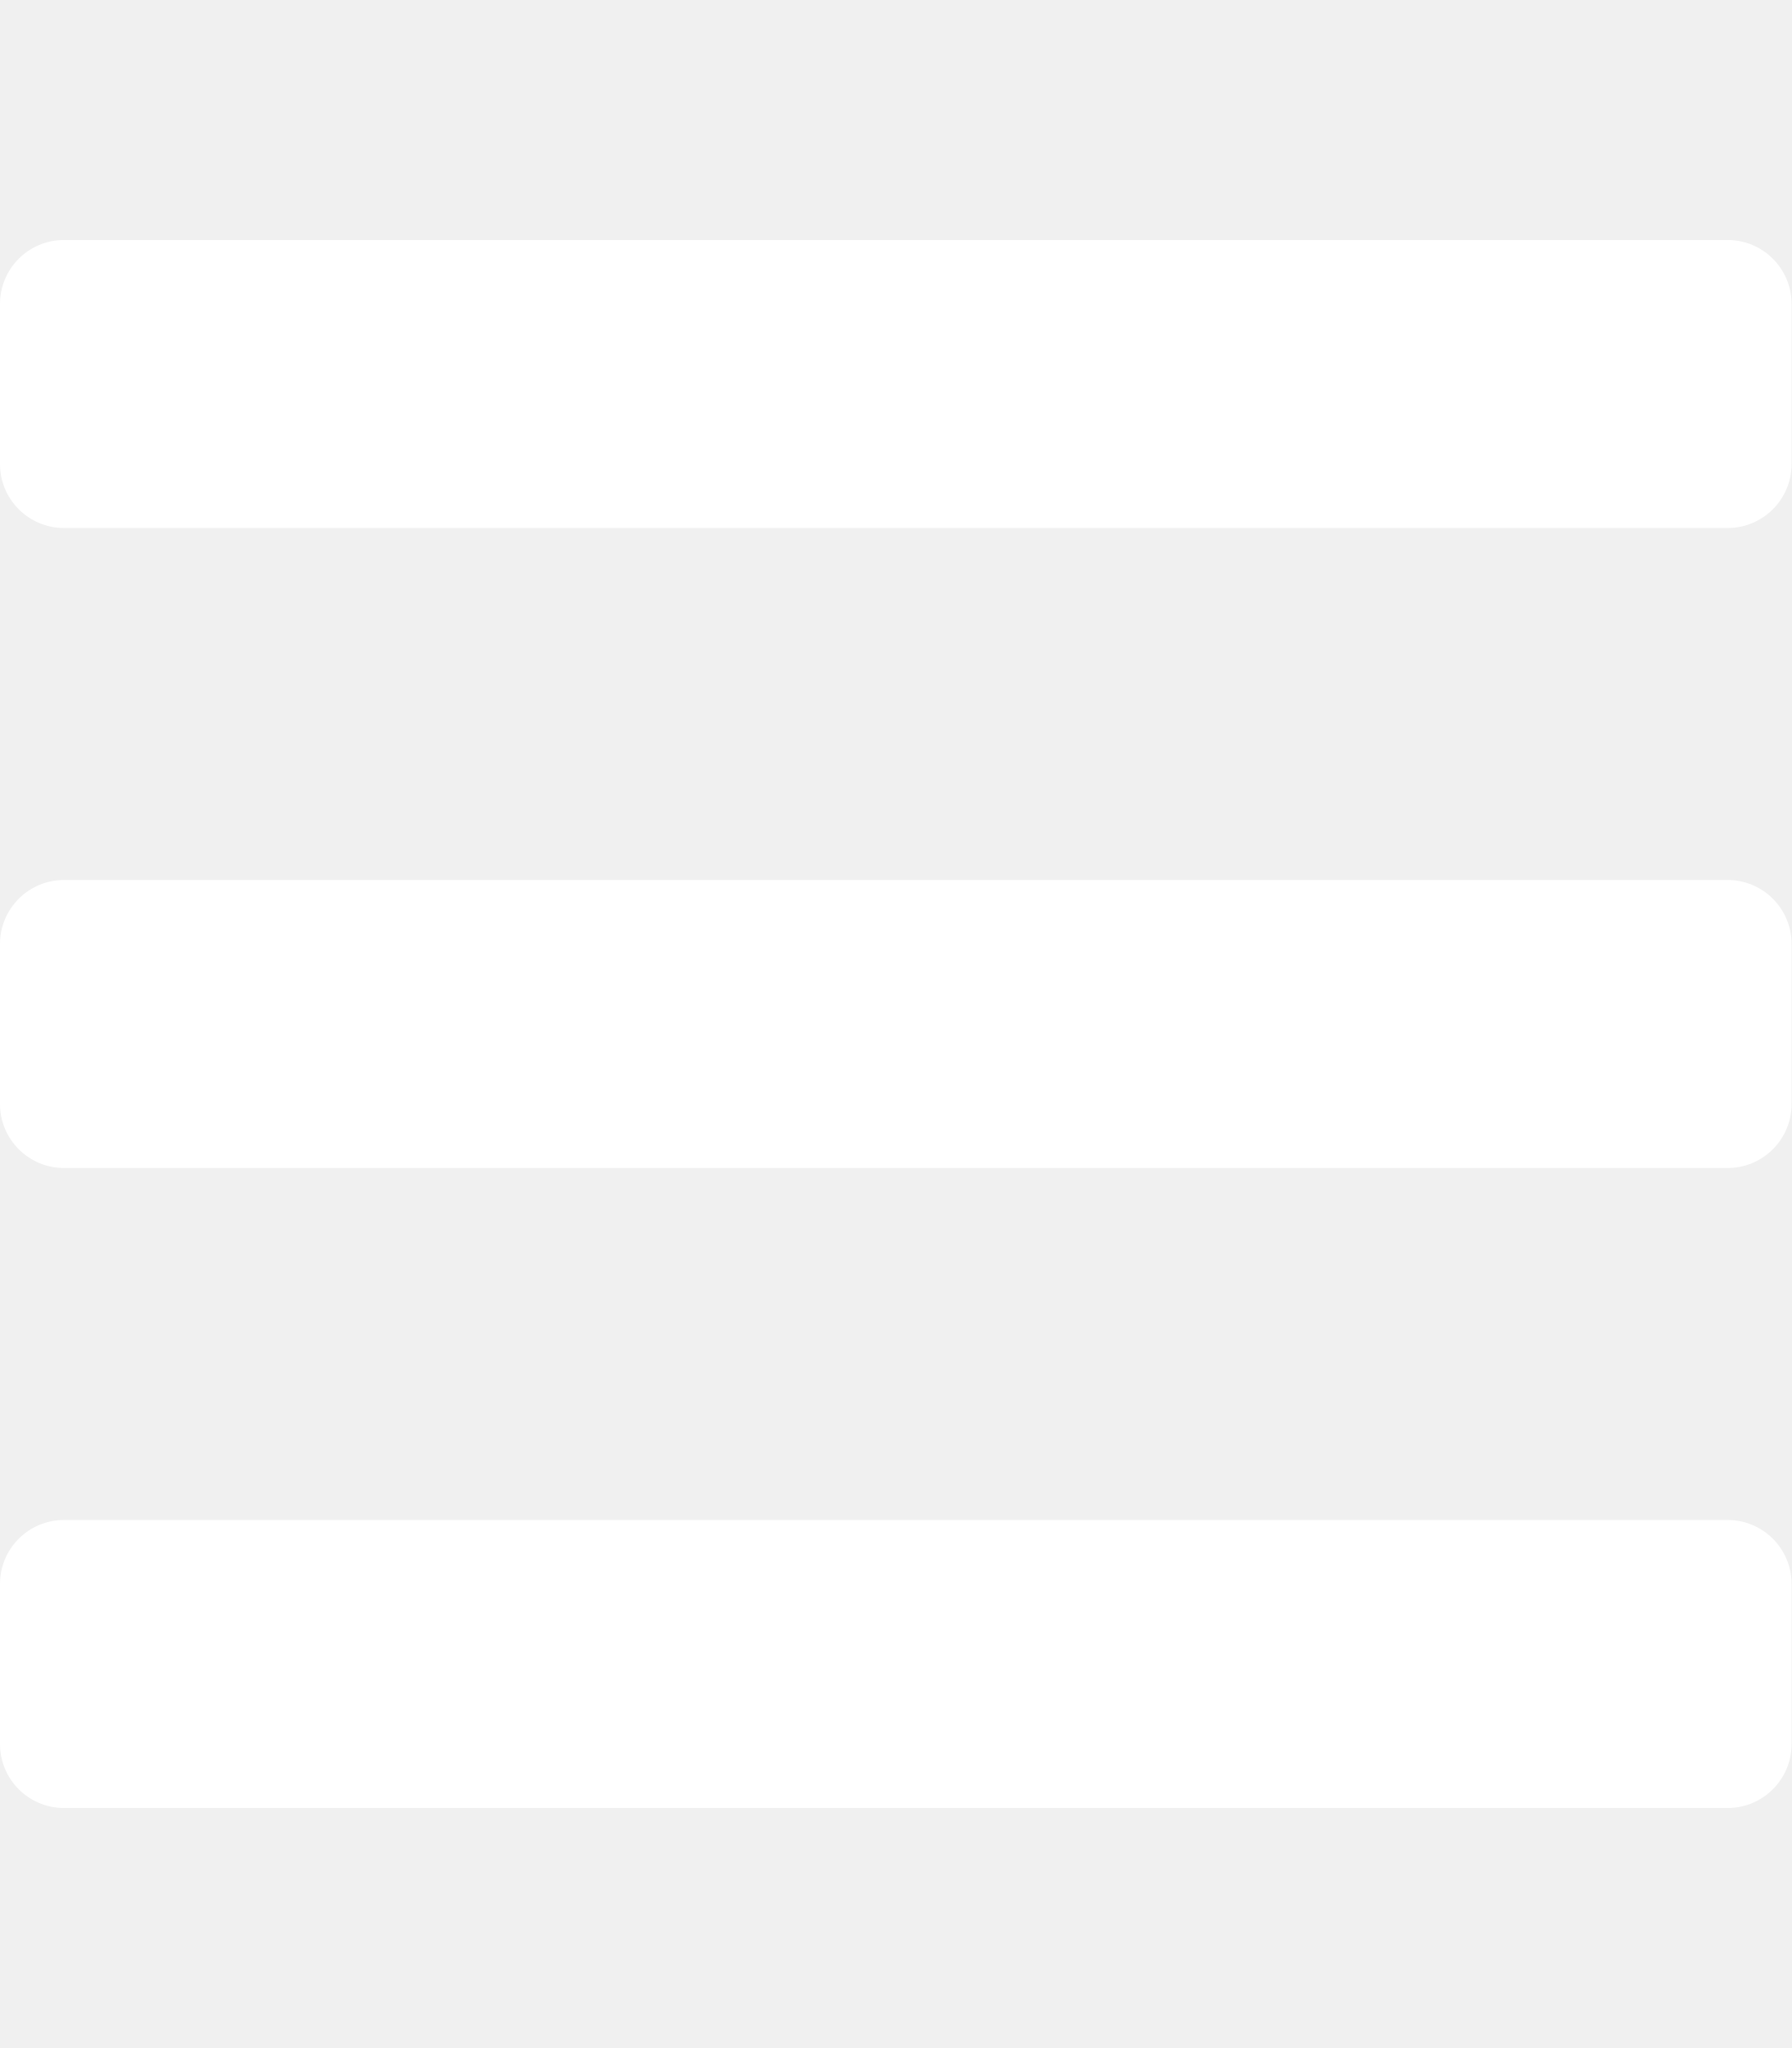
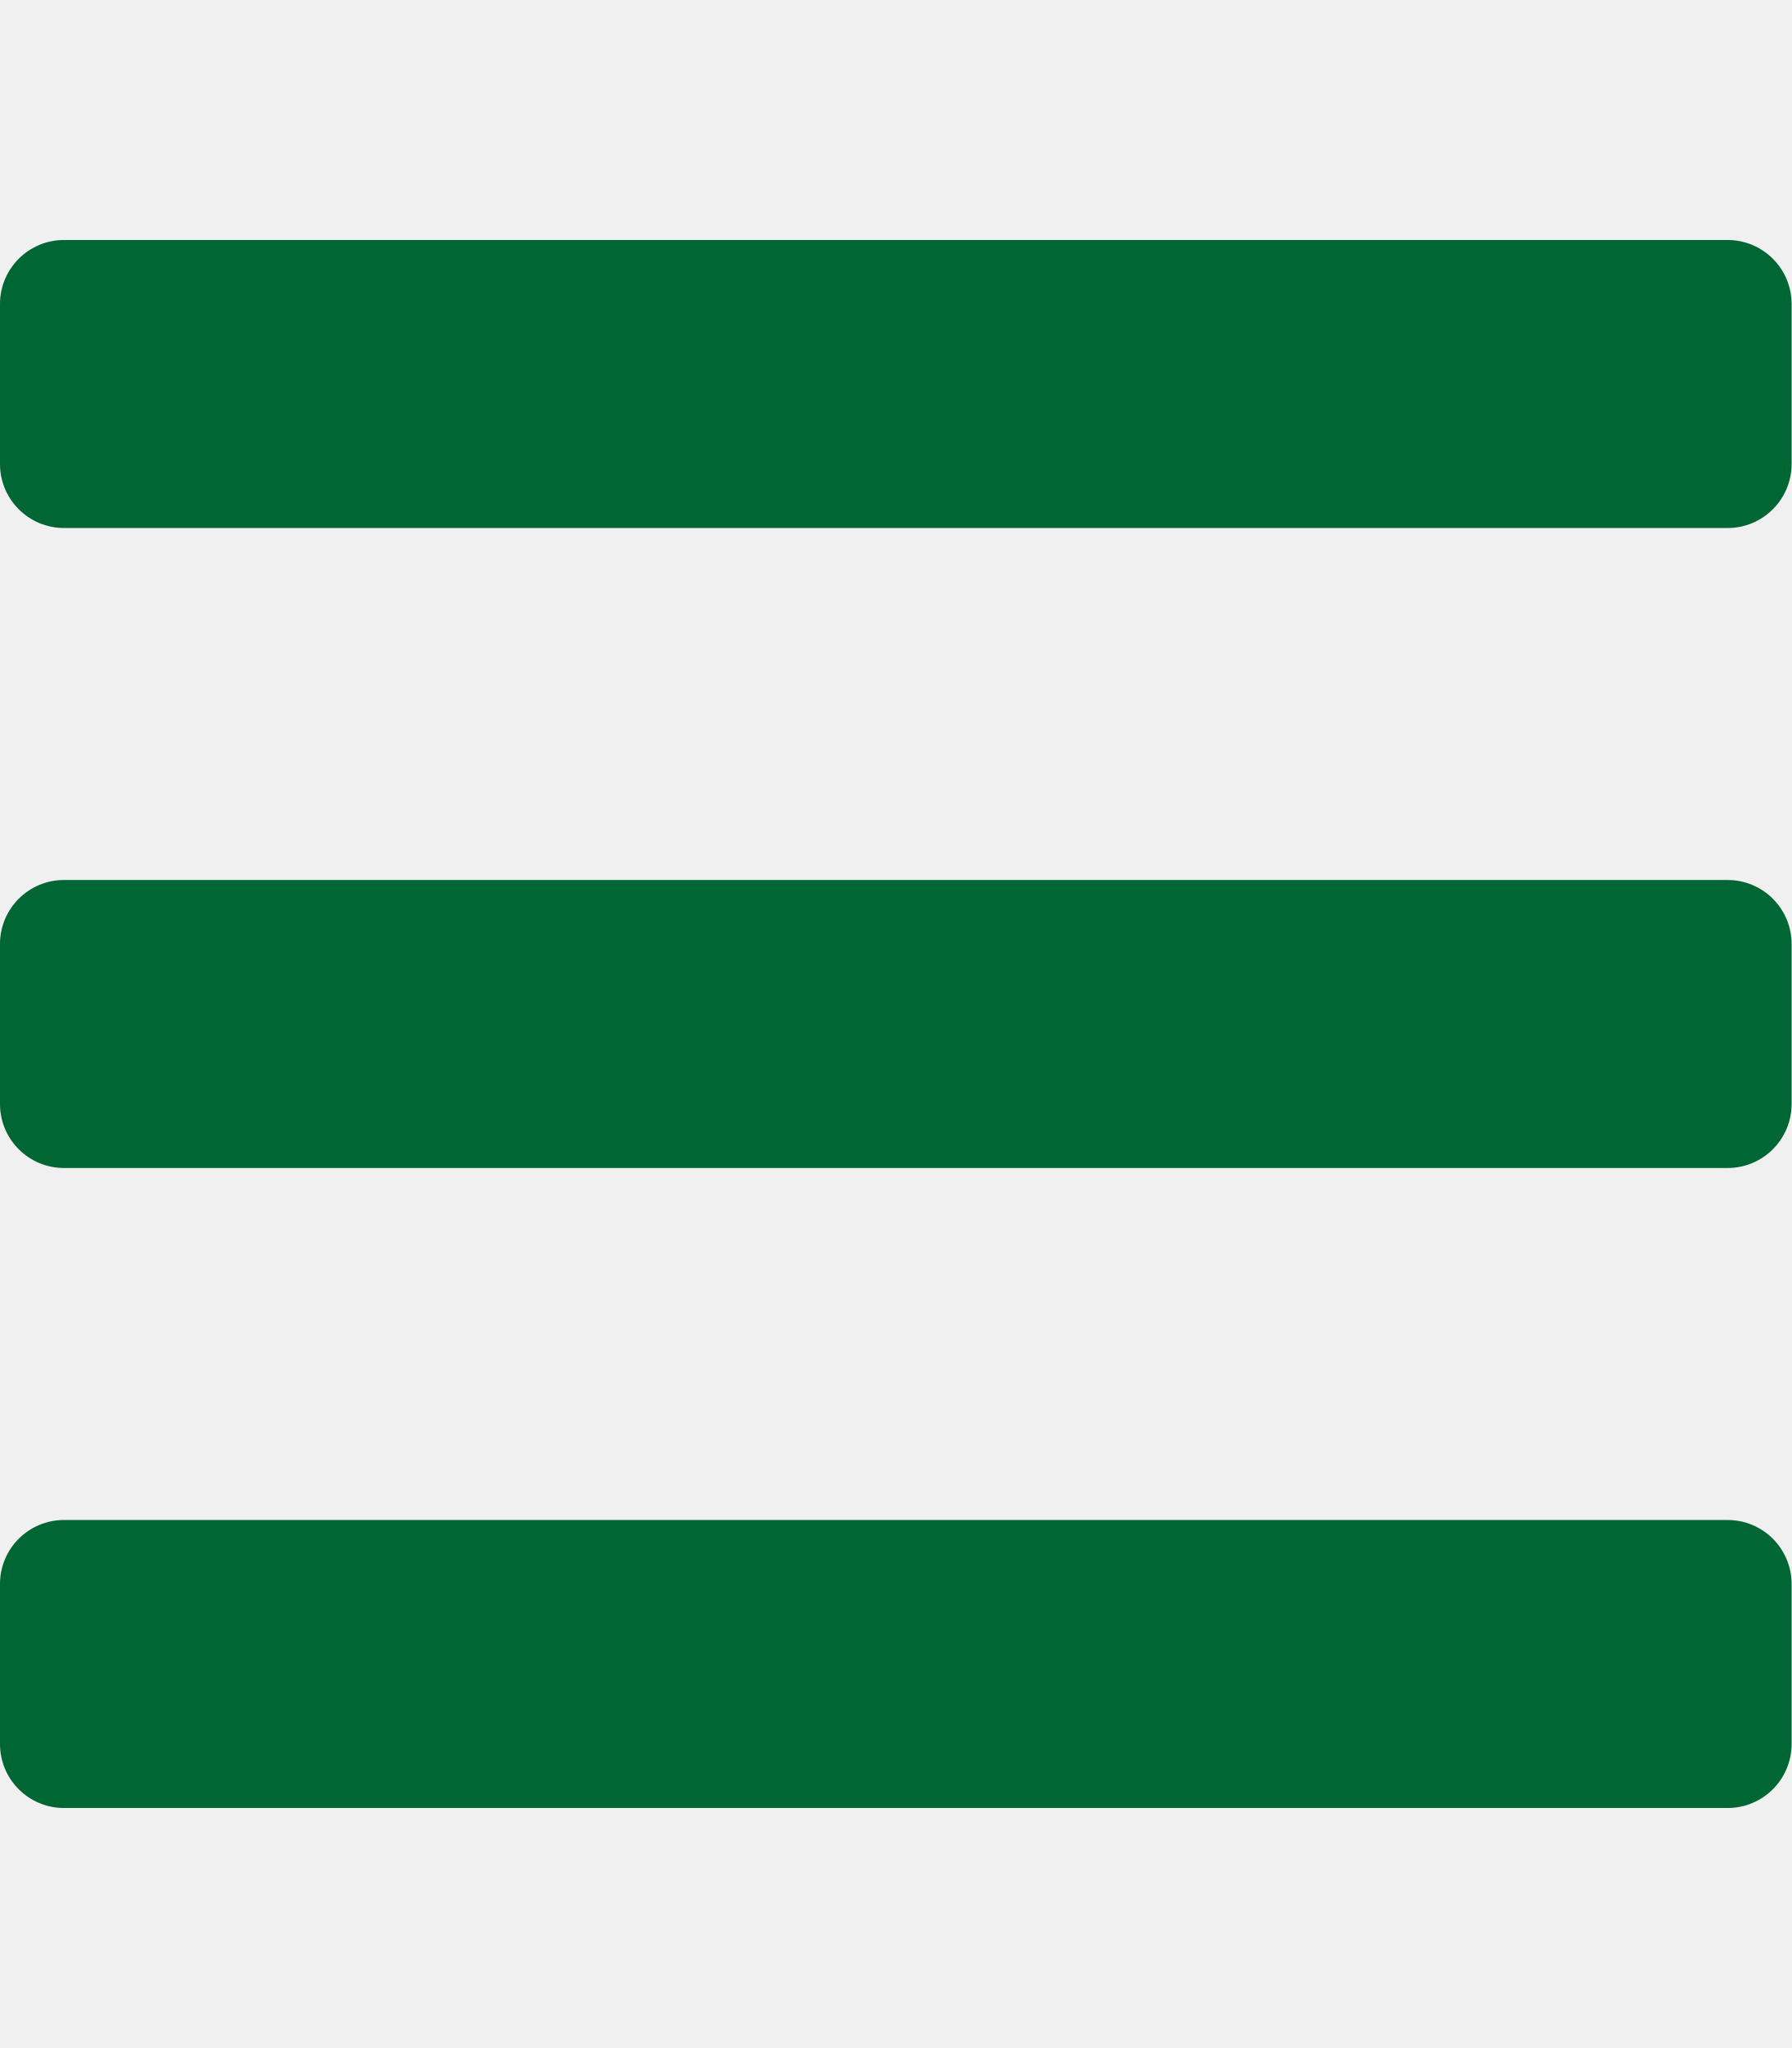
<svg xmlns="http://www.w3.org/2000/svg" aria-hidden="true" data-prefix="fas" data-icon="bars" class="svg-inline--fa fa-bars fa-w-14" role="img" viewBox="0 0 448 512" version="1.1" id="svg4">
  <defs id="defs8" />
-   <path fill="currentColor" d="M16 132h416c8.837 0 16-7.163 16-16V76c0-8.837-7.163-16-16-16H16C7.163 60 0 67.163 0 76v40c0 8.837 7.163 16 16 16zm0 160h416c8.837 0 16-7.163 16-16v-40c0-8.837-7.163-16-16-16H16c-8.837 0-16 7.163-16 16v40c0 8.837 7.163 16 16 16zm0 160h416c8.837 0 16-7.163 16-16v-40c0-8.837-7.163-16-16-16H16c-8.837 0-16 7.163-16 16v40c0 8.837 7.163 16 16 16z" id="path2" style="fill:#ffffff" />
+   <path fill="currentColor" d="M16 132h416c8.837 0 16-7.163 16-16V76c0-8.837-7.163-16-16-16H16C7.163 60 0 67.163 0 76v40c0 8.837 7.163 16 16 16zm0 160h416c8.837 0 16-7.163 16-16v-40c0-8.837-7.163-16-16-16H16c-8.837 0-16 7.163-16 16v40c0 8.837 7.163 16 16 16zm0 160h416c8.837 0 16-7.163 16-16v-40c0-8.837-7.163-16-16-16H16c-8.837 0-16 7.163-16 16v40c0 8.837 7.163 16 16 16z" id="path2" style="fill:#006633" />
</svg>
